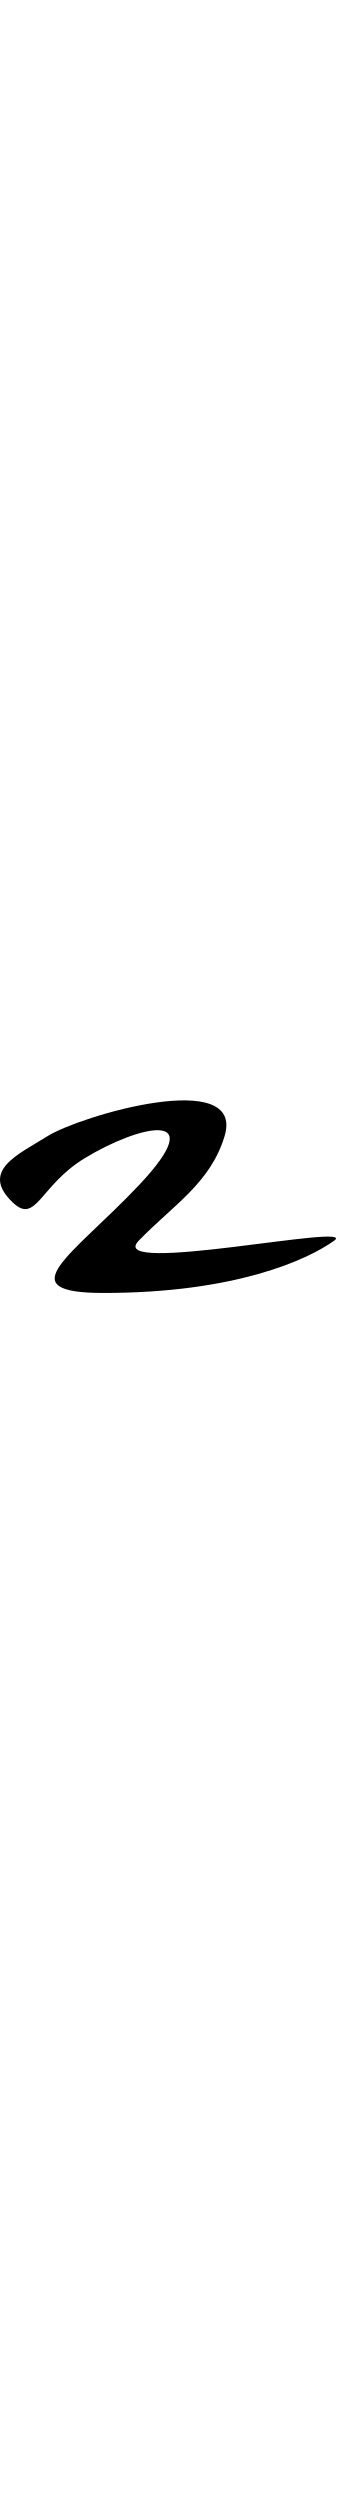
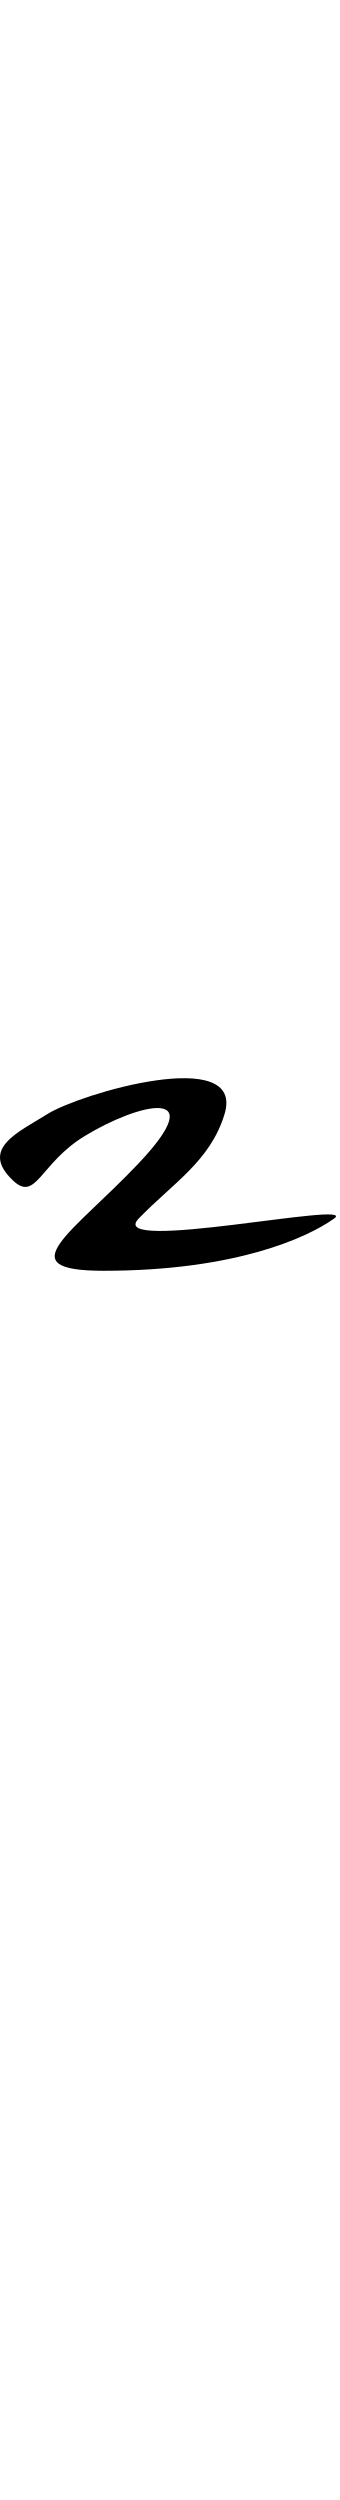
<svg xmlns="http://www.w3.org/2000/svg" width="19" height="140" viewBox="0 0 19 140" fill="none">
-   <path d="M0.726 67.349C-1.164 65.559 1.053 64.64 2.649 63.632C4.486 62.473 13.752 59.755 12.574 63.633C11.773 66.27 9.69 67.487 7.765 69.483C5.84 71.479 20.204 68.413 18.707 69.483C17.21 70.552 13.173 72.406 5.804 72.406C0.386 72.406 4.058 70.308 7.765 66.387C11.895 62.019 7.765 63.021 4.748 64.857C2.23 66.39 2.024 68.578 0.726 67.349Z" fill="black" />
+   <path d="M0.726 66.107C-1.164 64.318 1.053 63.398 2.649 62.391C4.486 61.231 13.752 58.513 12.574 62.391C11.773 65.029 9.69 66.245 7.765 68.241C5.84 70.237 20.204 67.172 18.707 68.241C17.21 69.31 13.173 71.164 5.804 71.164C0.386 71.164 4.058 69.066 7.765 65.145C11.895 60.777 7.765 61.779 4.748 63.615C2.23 65.148 2.024 67.337 0.726 66.107Z" fill="black" />
</svg>
